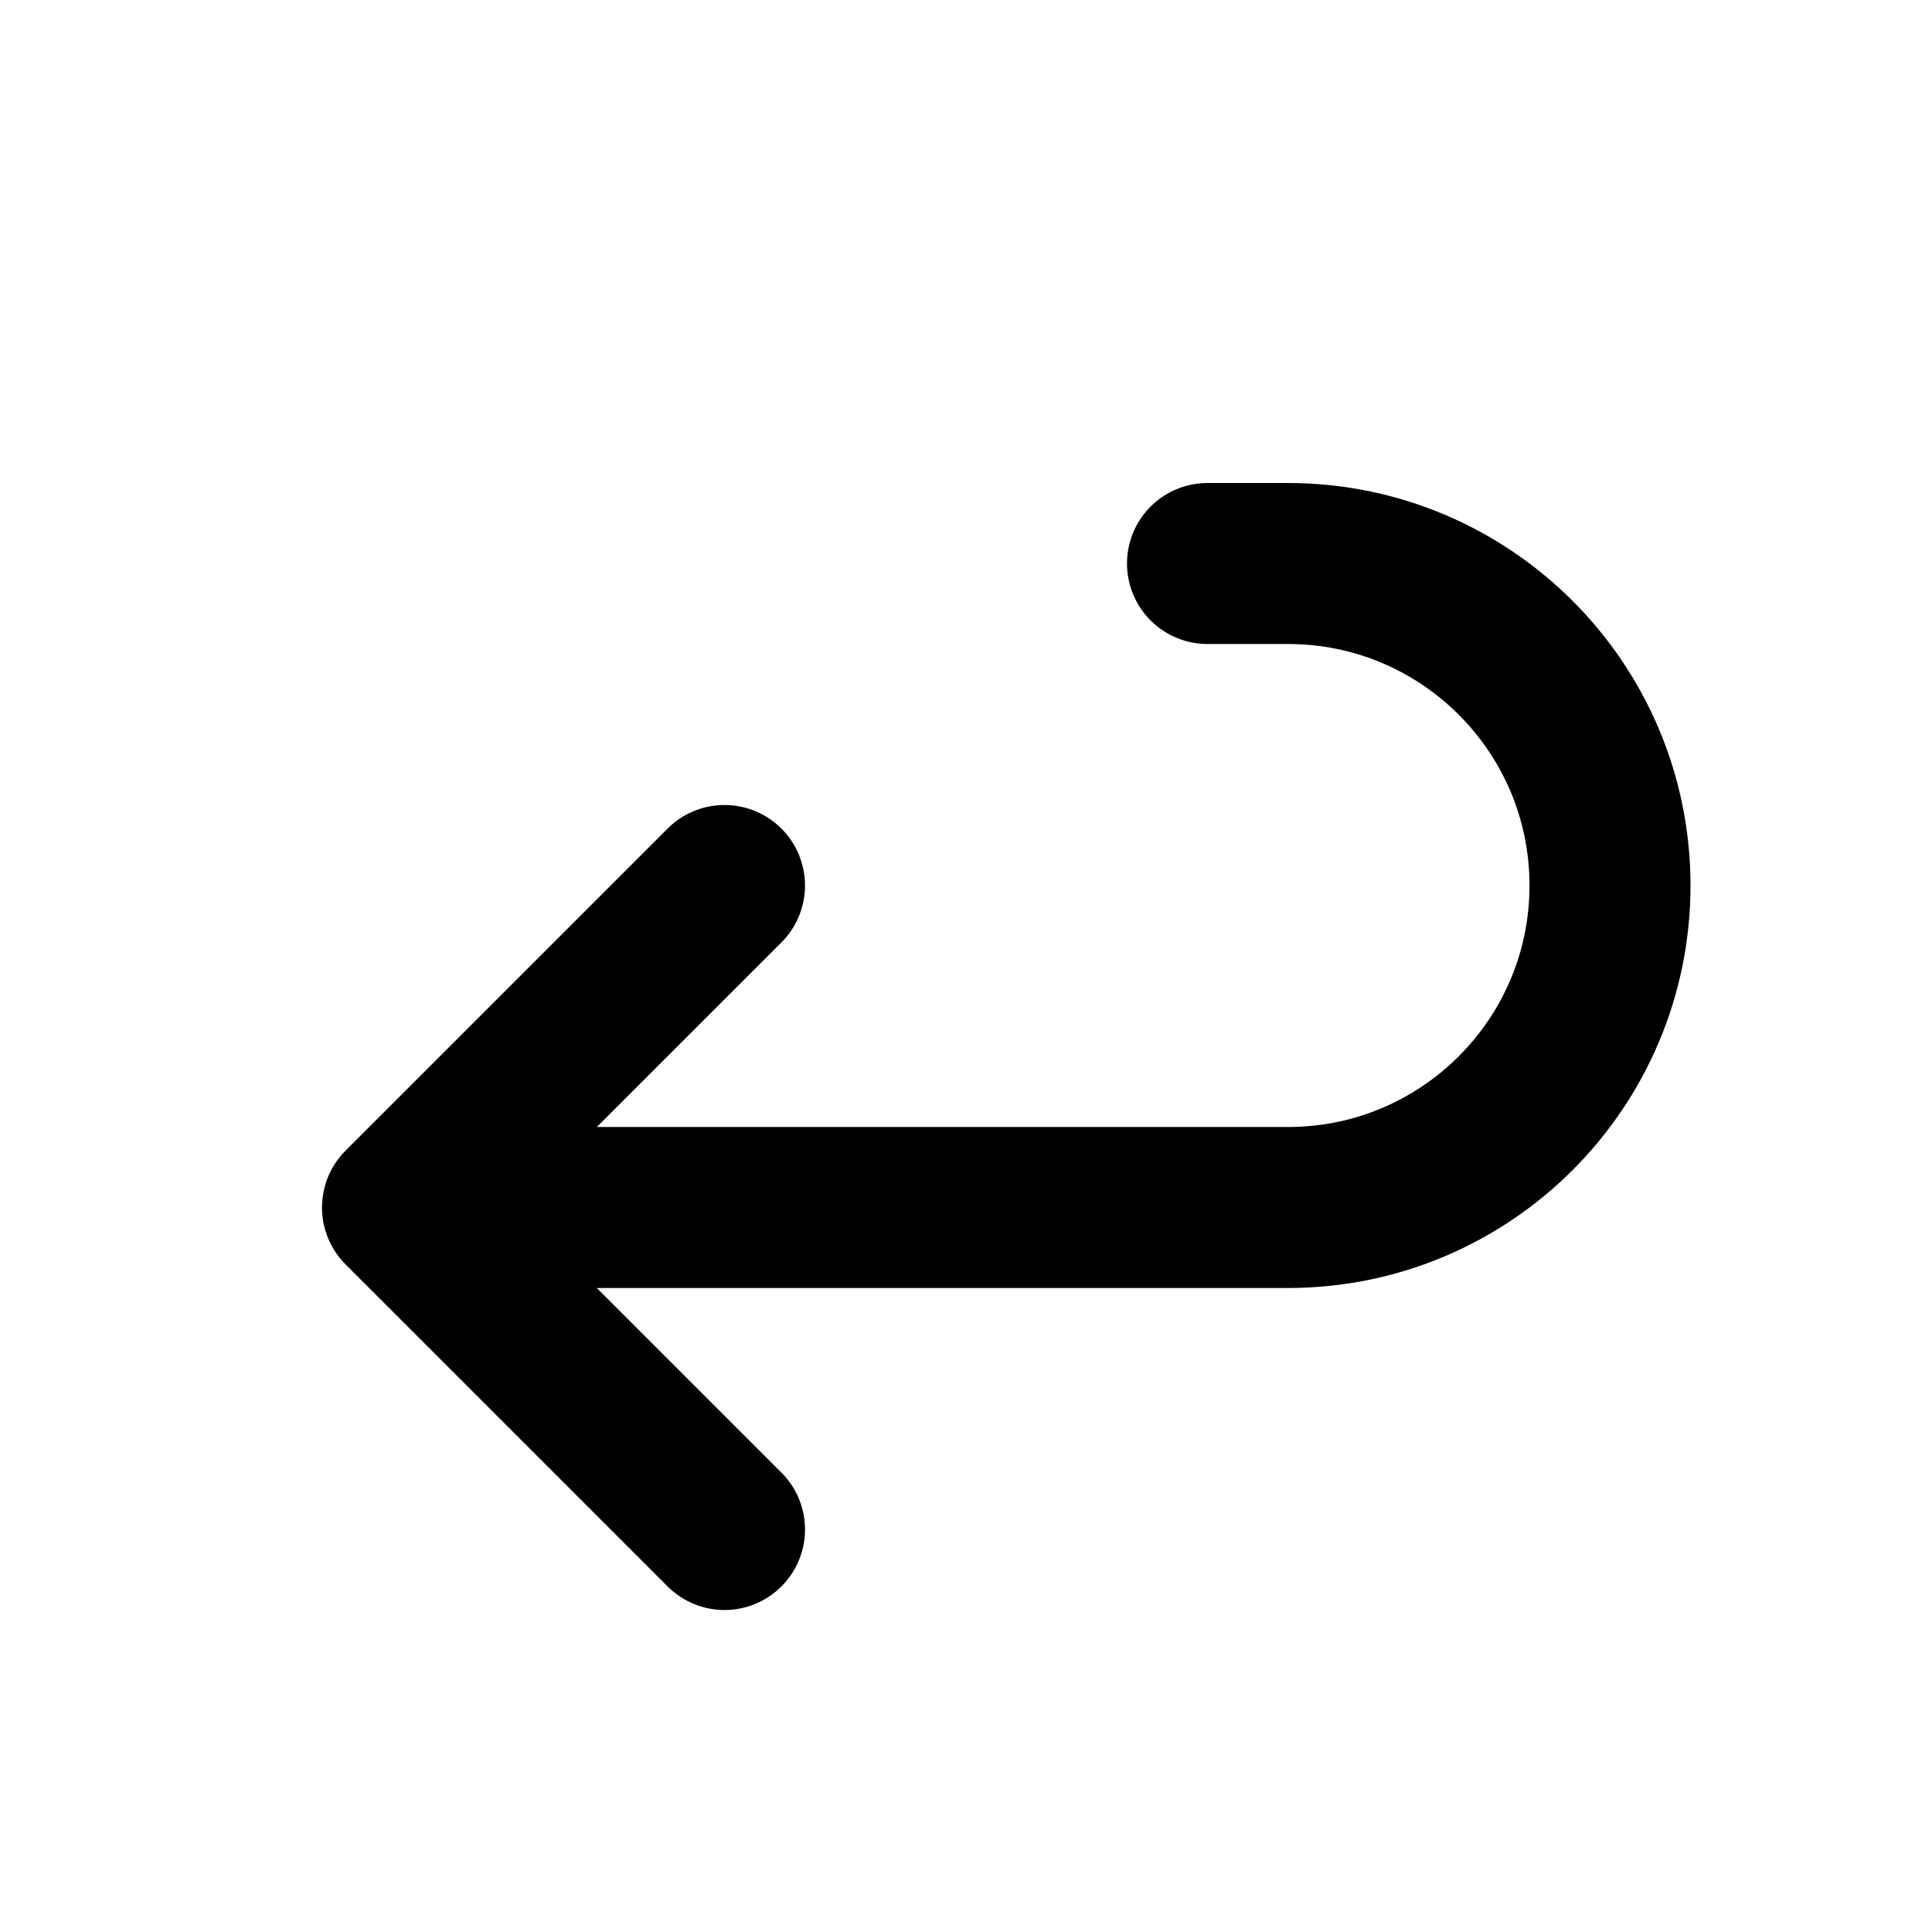
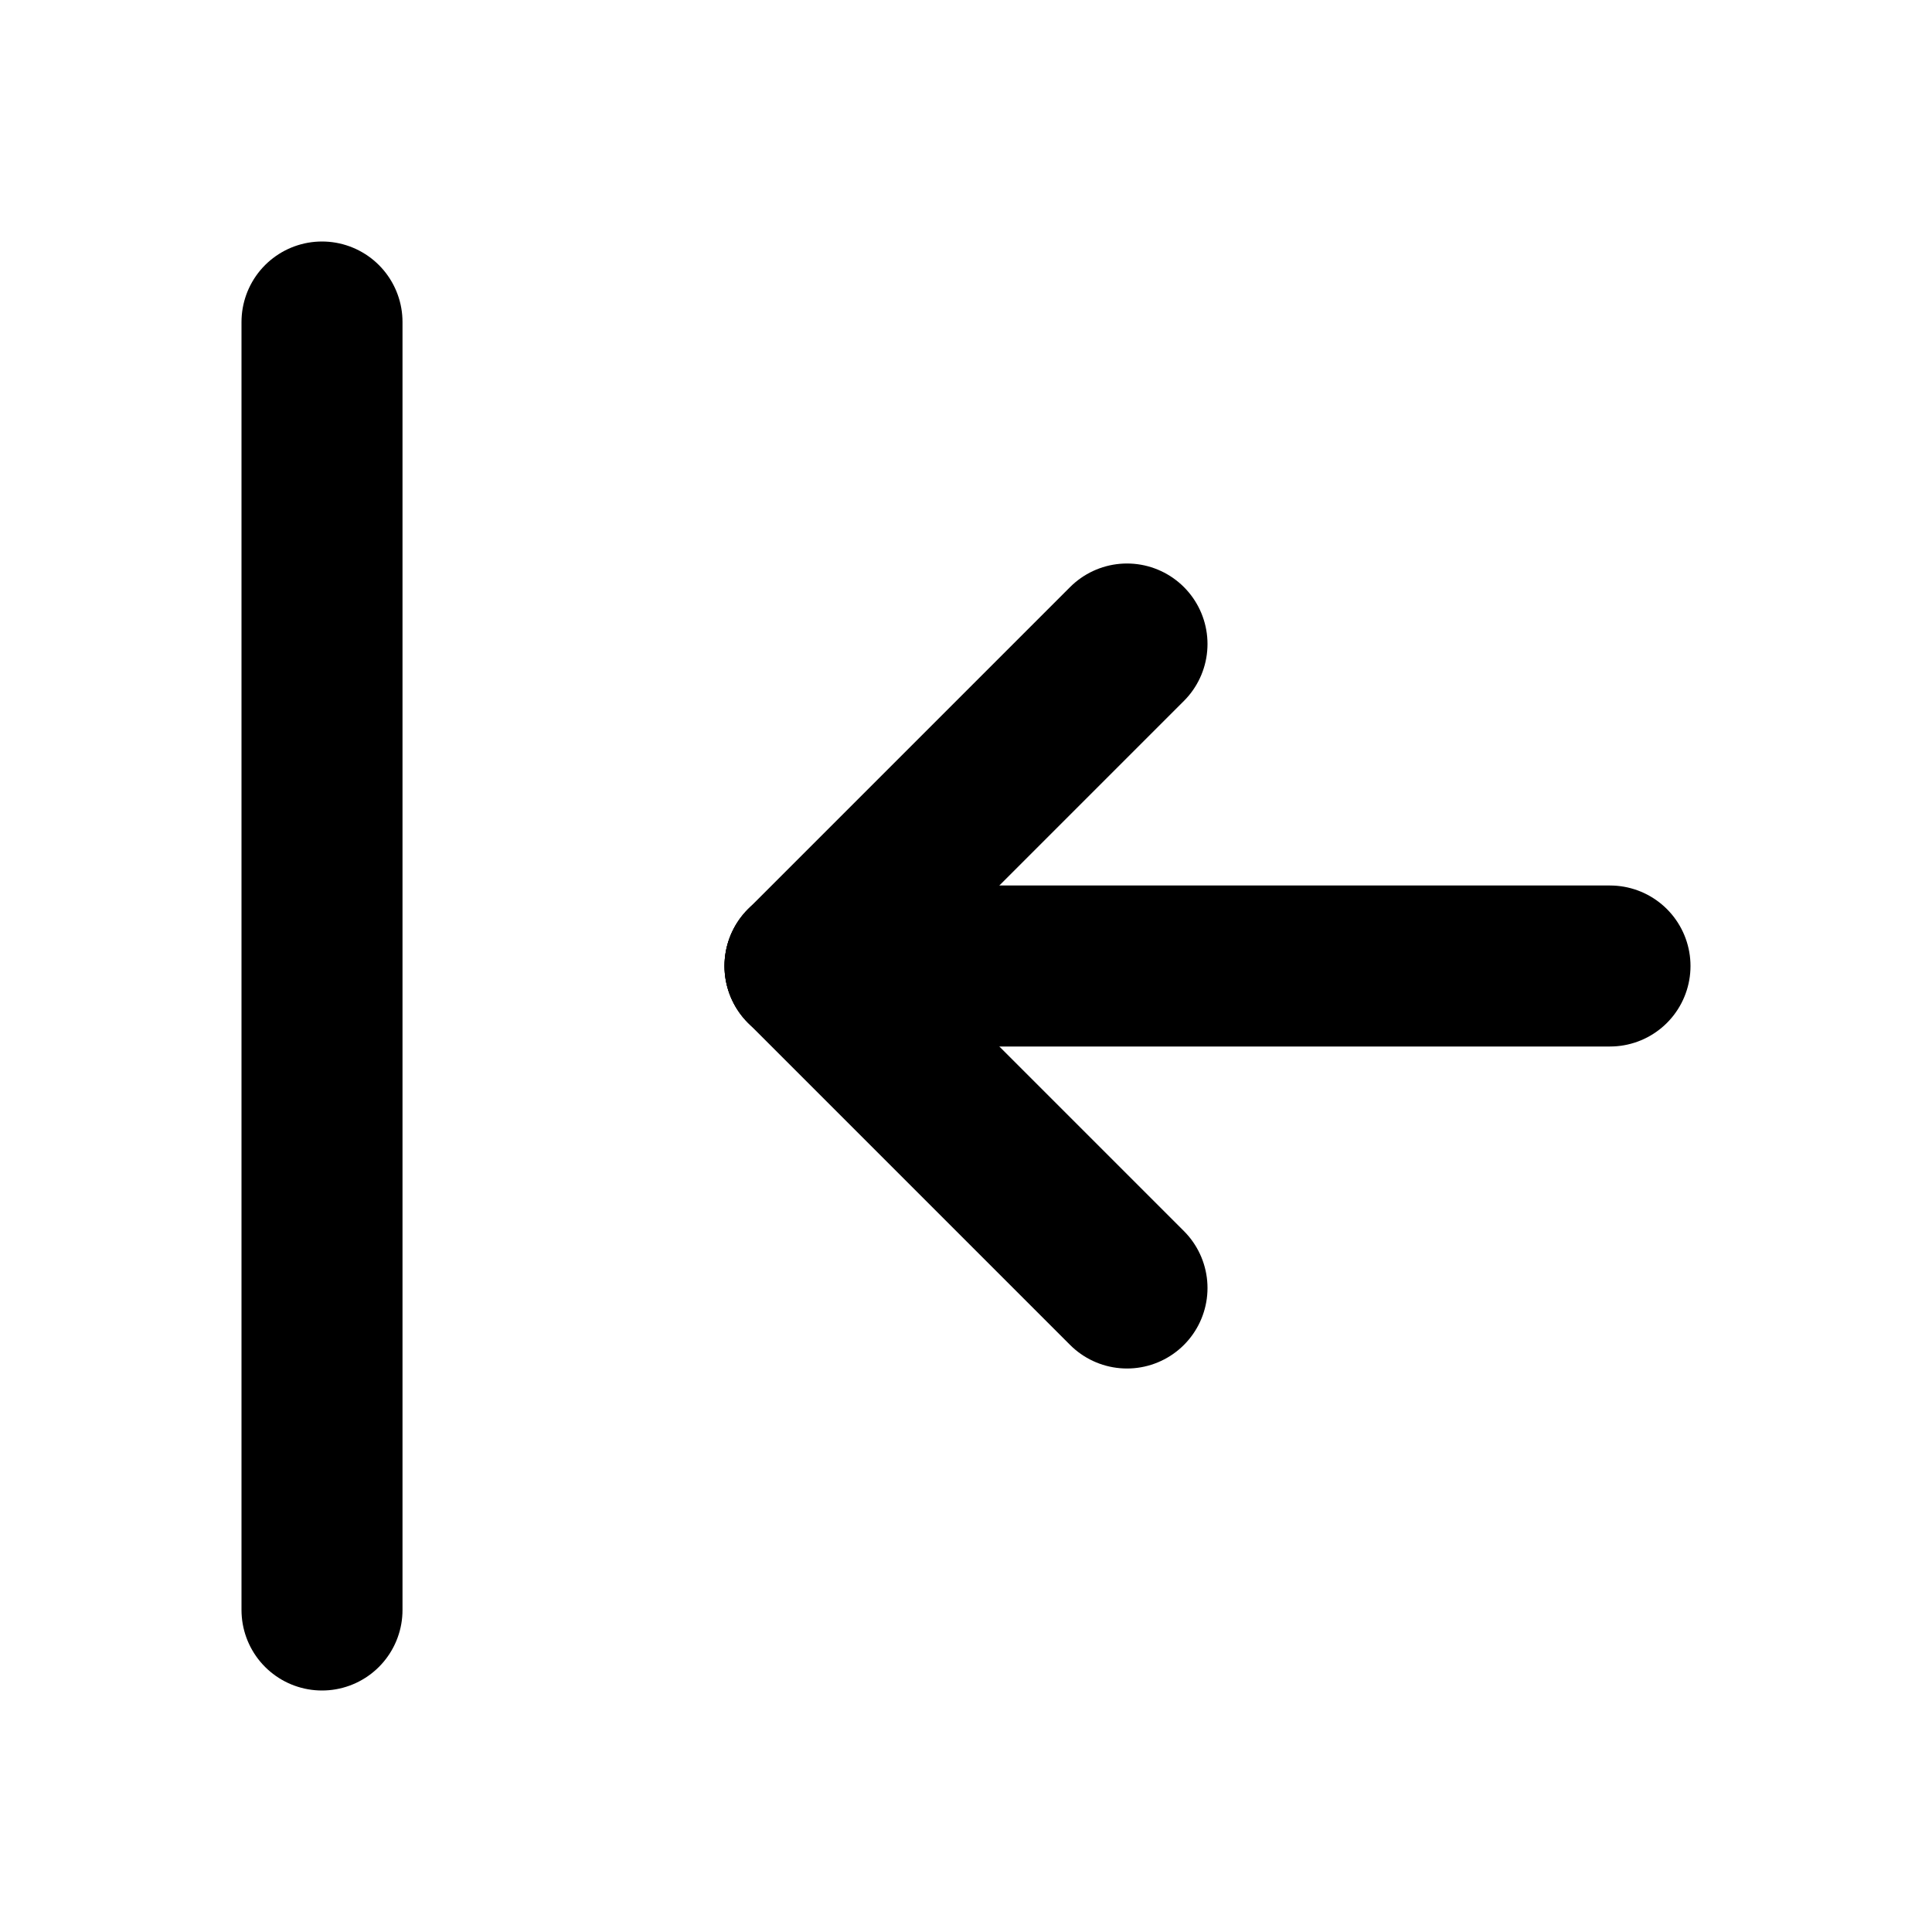
- <svg xmlns="http://www.w3.org/2000/svg" class="icon icon-tabler icon-tabler-arrow-back" width="24" height="24" viewBox="0 0 24 24" stroke-width="2" stroke="currentColor" fill="none" stroke-linecap="round" stroke-linejoin="round">
-   <path stroke="none" d="M0 0h24v24H0z" />
-   <path d="M9 11l-4 4l4 4m-4 -4h11a4 4 0 0 0 0 -8h-1" />
+ <svg xmlns="http://www.w3.org/2000/svg" width="24" height="24" viewBox="0 0 24 24" fill="none" stroke="currentColor" stroke-width="2" stroke-linecap="round" stroke-linejoin="round" class="icon icon-tabler icons-tabler-outline icon-tabler-arrow-bar-to-left">
+   <path stroke="none" d="M0 0h24v24H0z" fill="none" />
+   <path d="M10 12l10 0" />
+   <path d="M10 12l4 4" />
+   <path d="M10 12l4 -4" />
+   <path d="M4 4l0 16" />
</svg>
